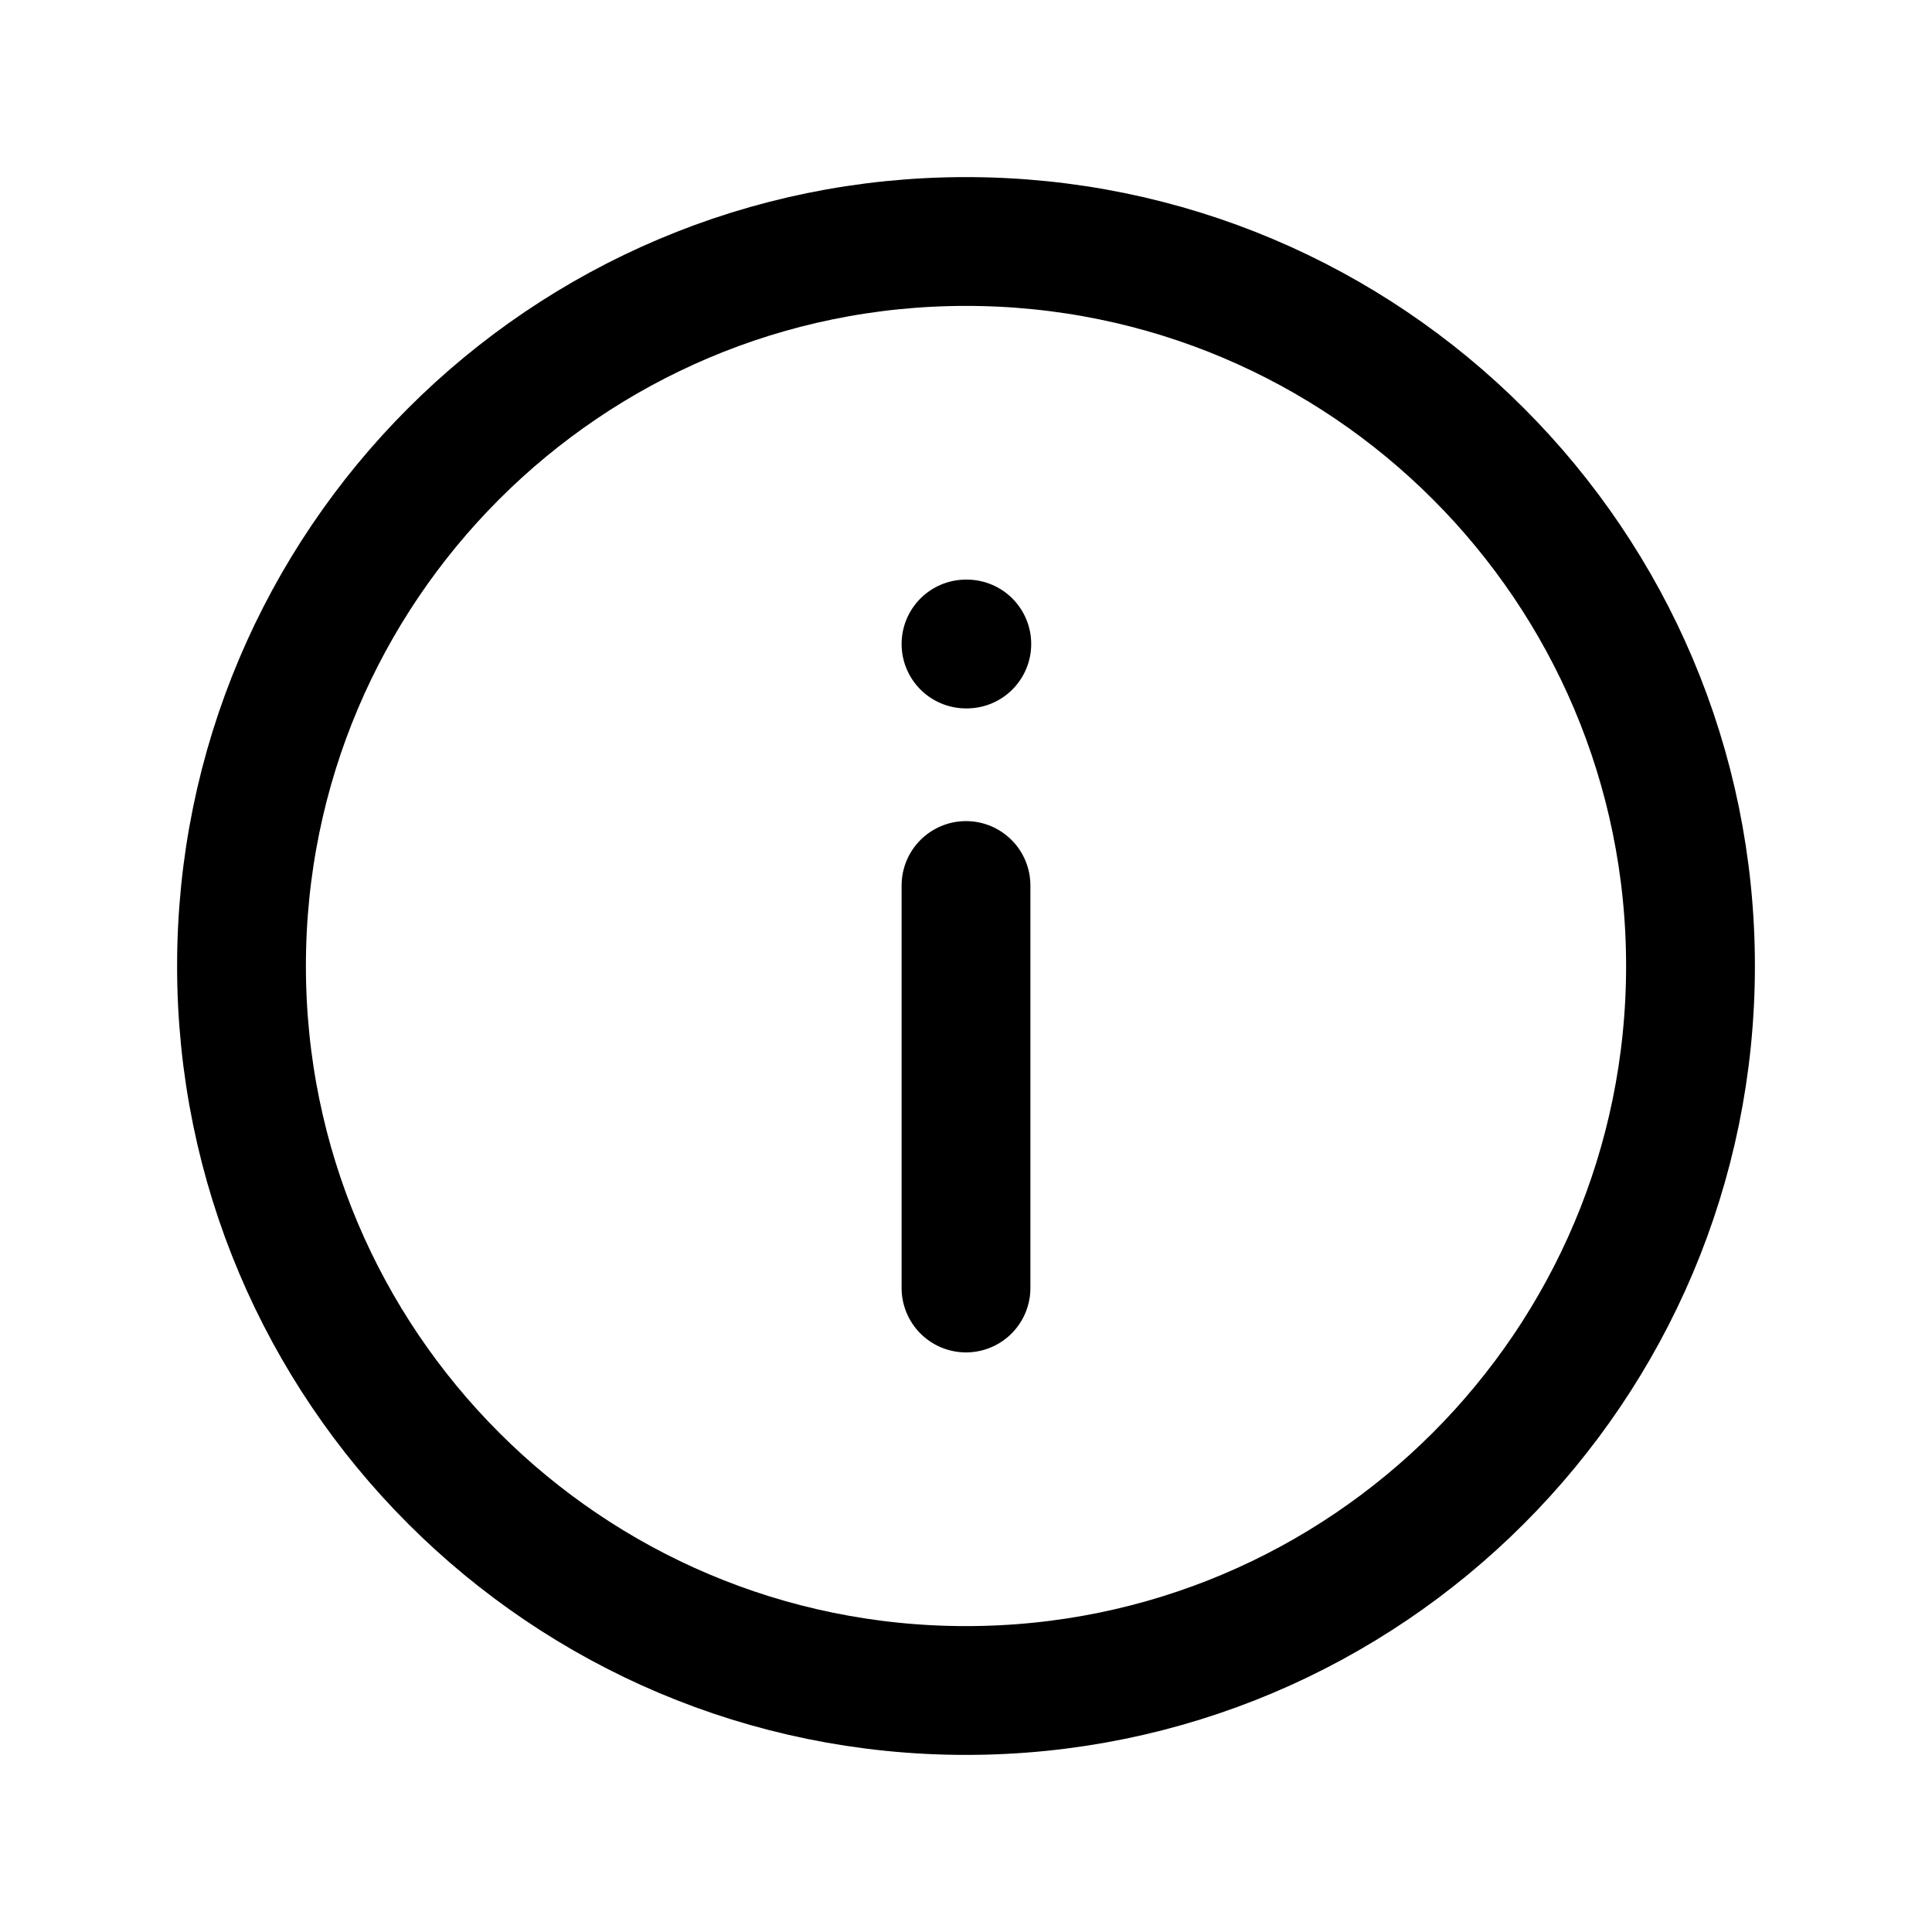
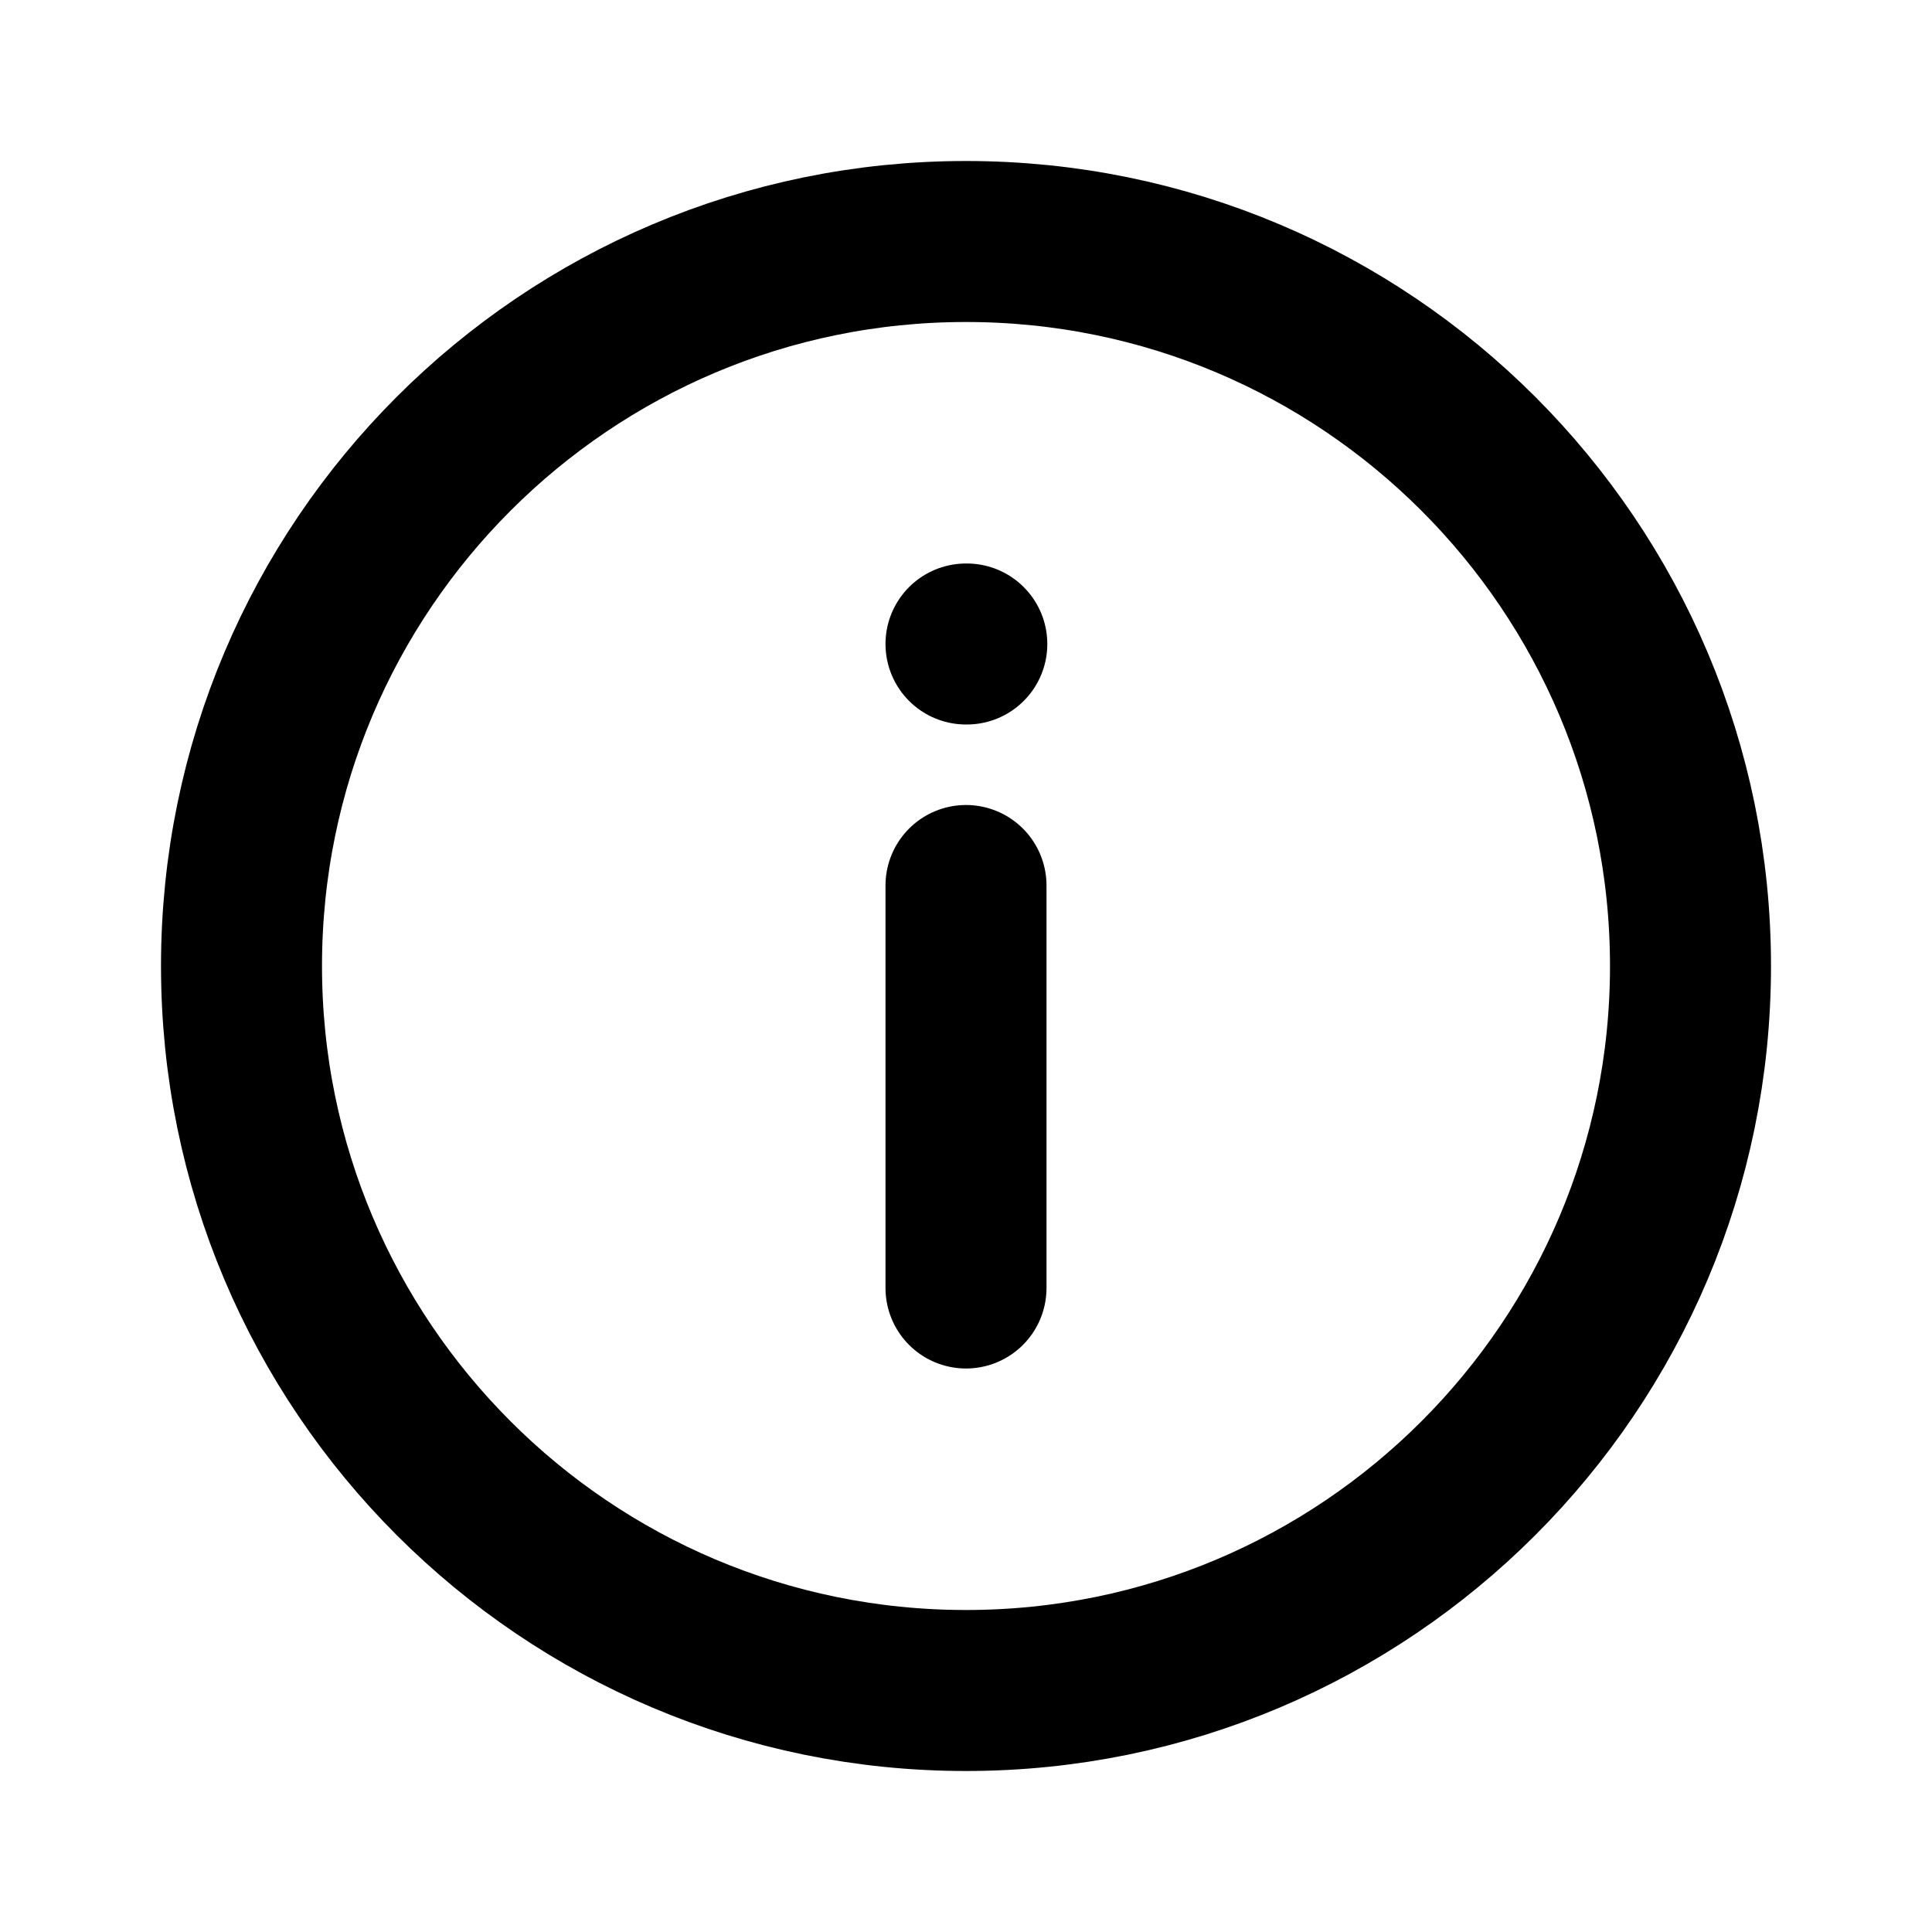
- <svg xmlns="http://www.w3.org/2000/svg" width="24" height="24" viewBox="0 0 24 24" fill="none" stroke="#000000" stroke-width="1.6" stroke-linecap="round" stroke-linejoin="round">
+ <svg xmlns="http://www.w3.org/2000/svg" width="24" height="24" viewBox="0 0 24 24" fill="none" stroke="#000000" stroke-width="2" stroke-linecap="round" stroke-linejoin="round">
  <circle cx="12" cy="12" r="9" />
  <path d="M12 11v5M12 8h.01" />
</svg>
